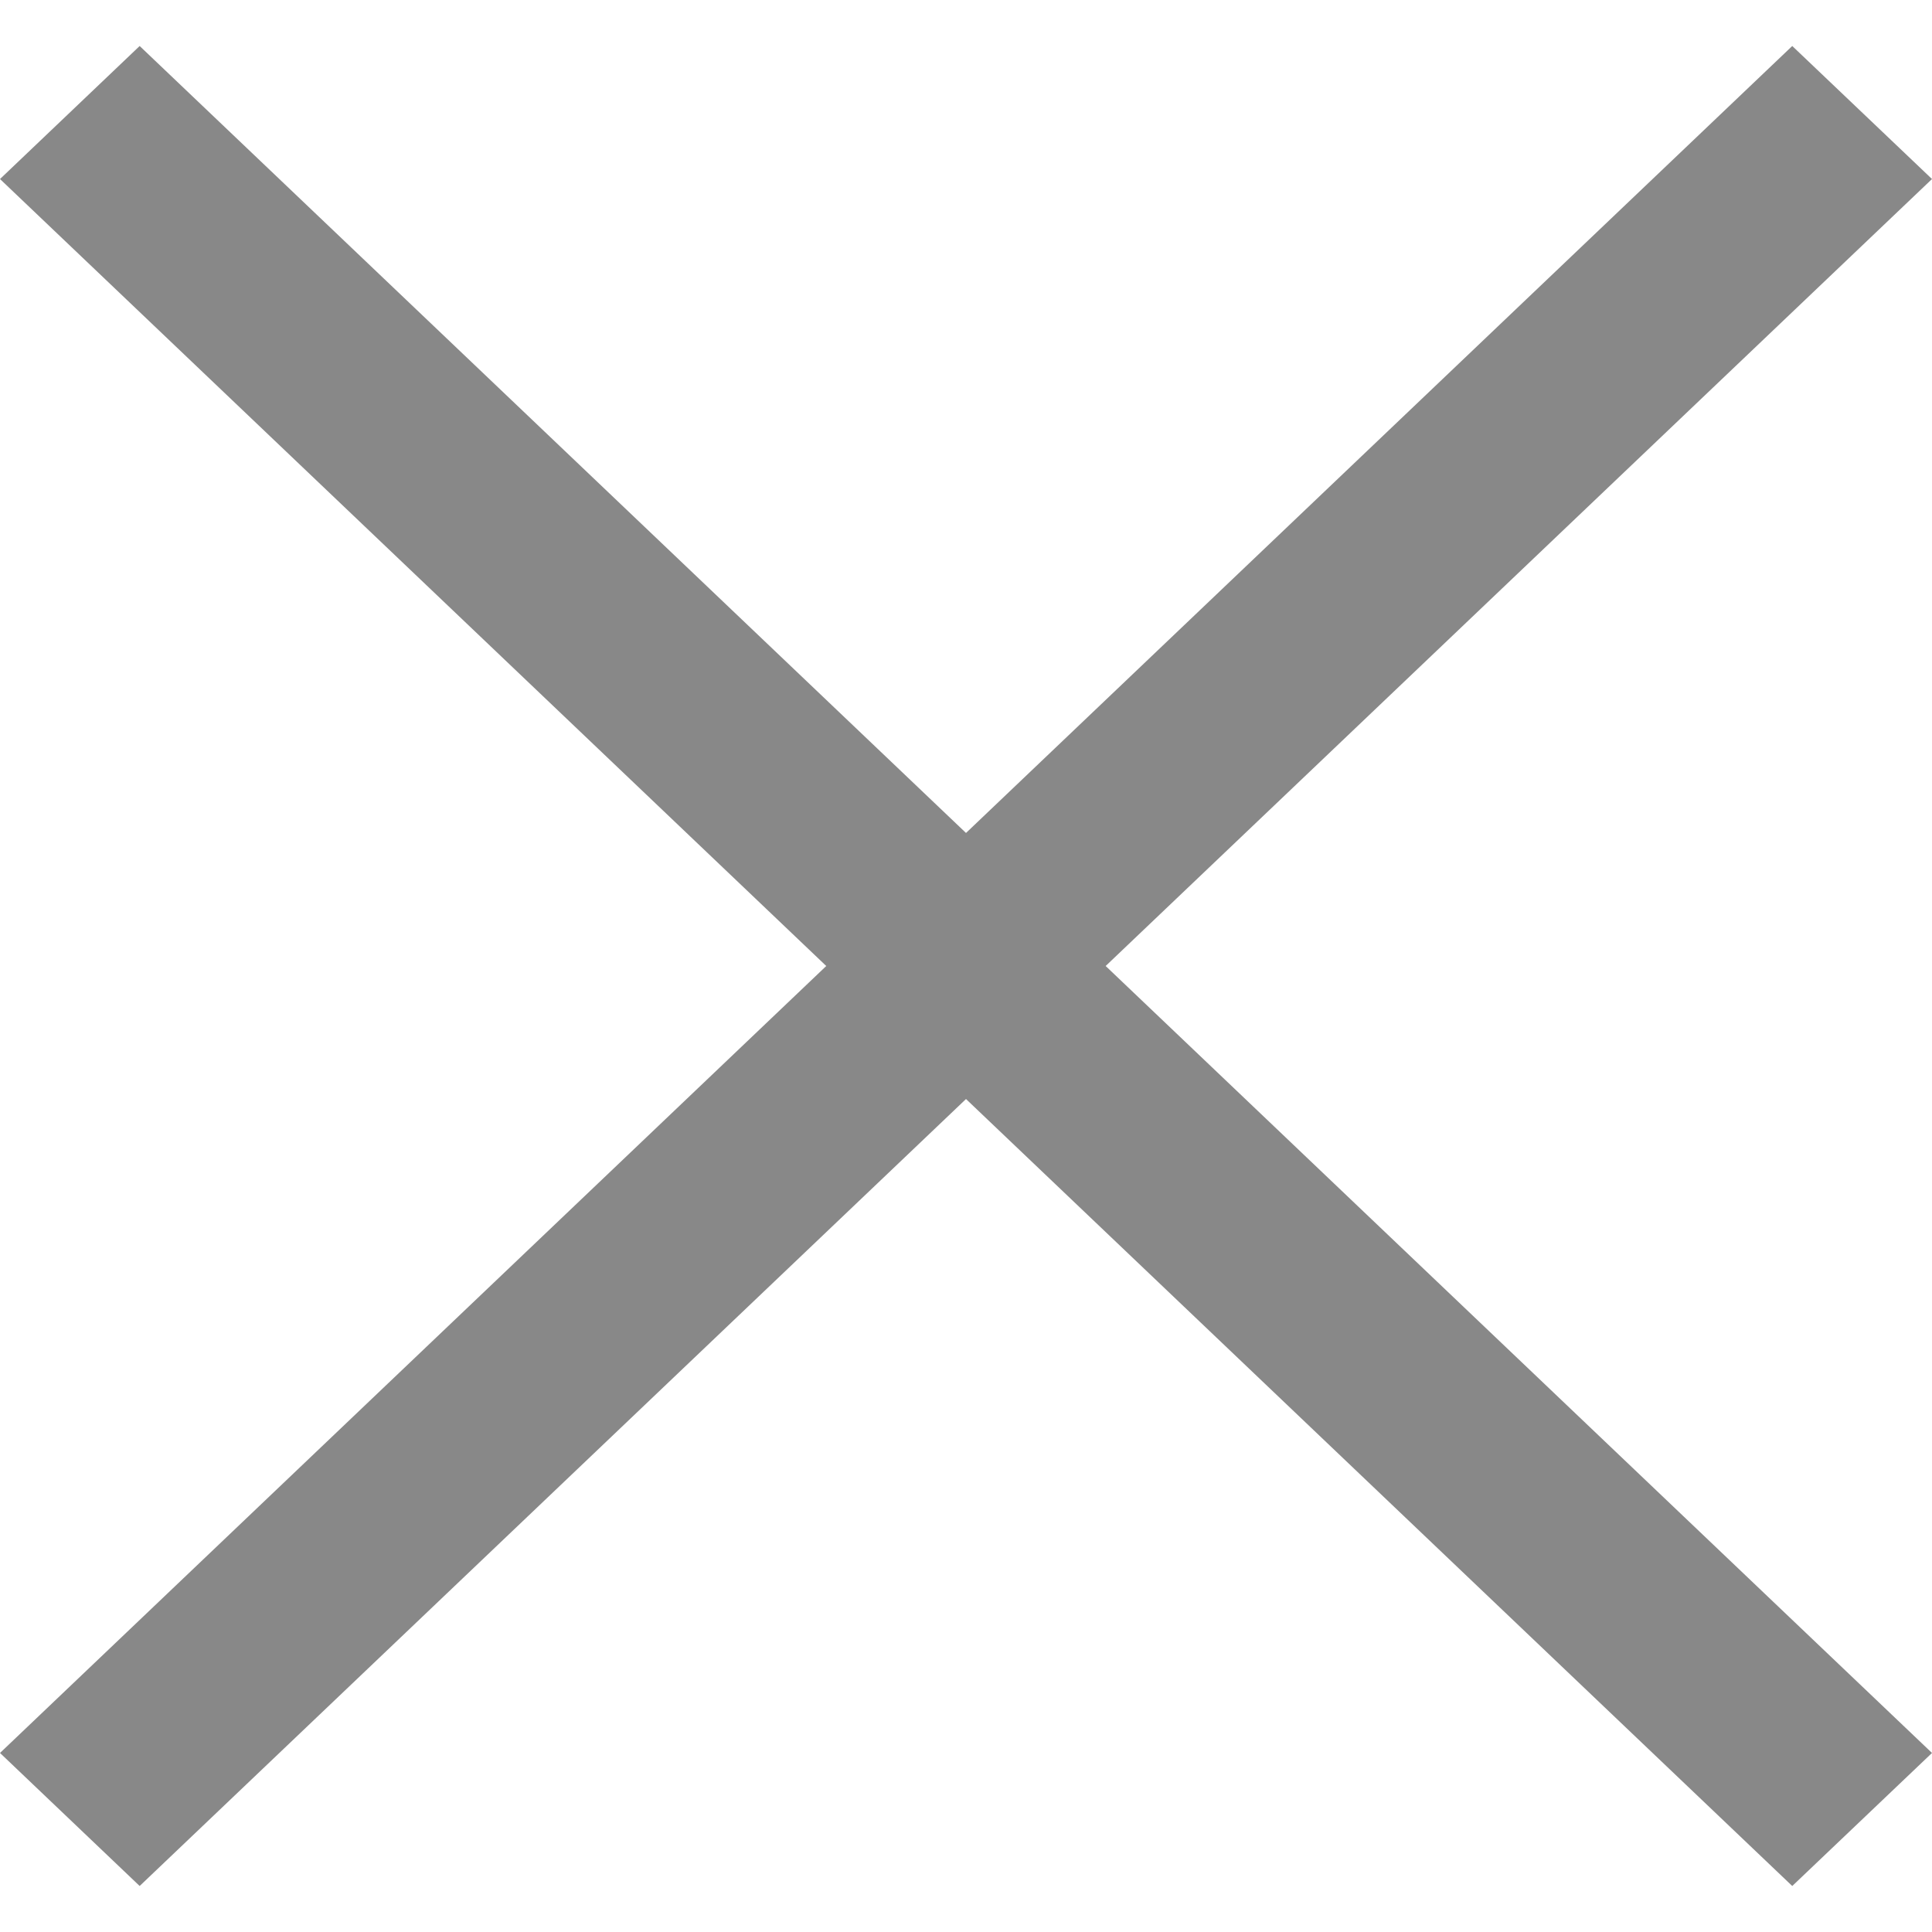
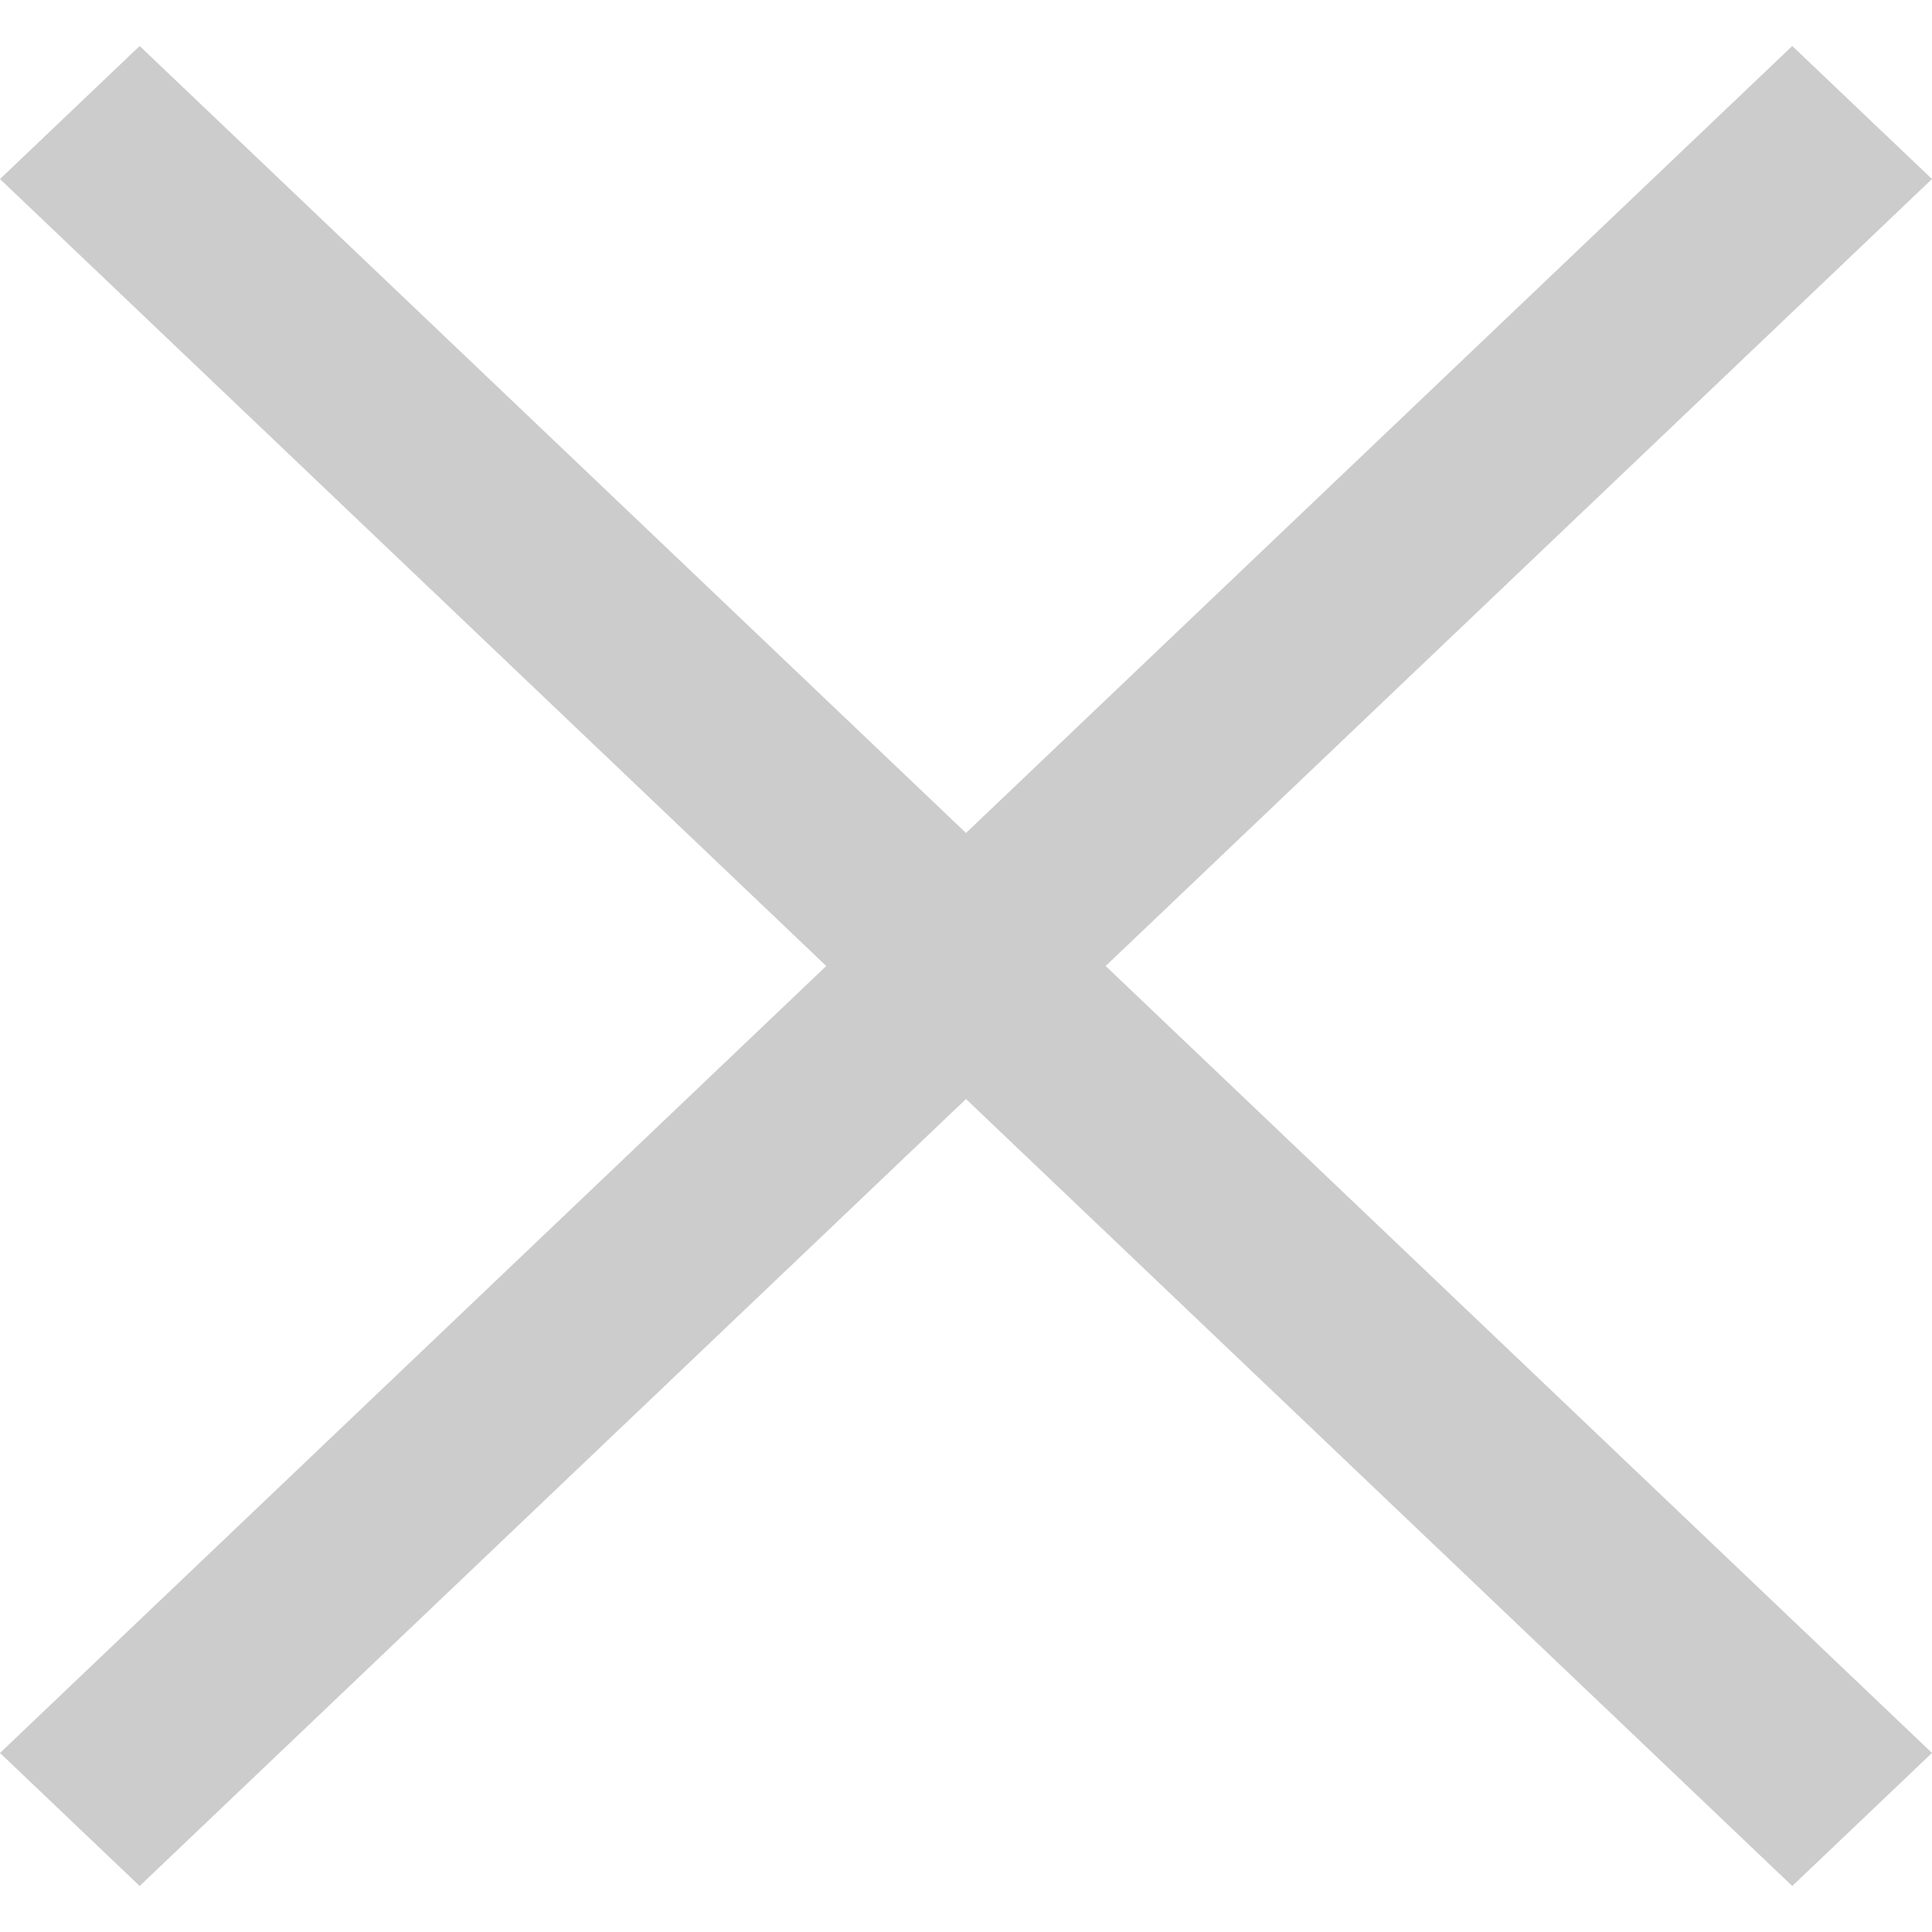
<svg xmlns="http://www.w3.org/2000/svg" width="40px" height="40px" viewBox="0 -0.5 21 21" version="1.1">
  <defs>

</defs>
  <g id="Page-1" stroke="none" stroke-width="1" fill="#888" fill-rule="evenodd">
-     <g id="Dribbble-Light-Preview" transform="translate(-419, -240)" fill="#888">
+     <g id="Dribbble-Light-Preview" transform="translate(-419, -240)" fill="#ccc">
      <g id="icons" transform="translate(56, 160)">
        <polygon id="close-[#1511]" points="375.018 90 384 98.554 382.481 100 373.5 91.446 364.518 100 363 98.554 371.981 90 363 81.446 364.518 80 373.5 88.554 382.481 80 384 81.446">

</polygon>
      </g>
    </g>
  </g>
</svg>
